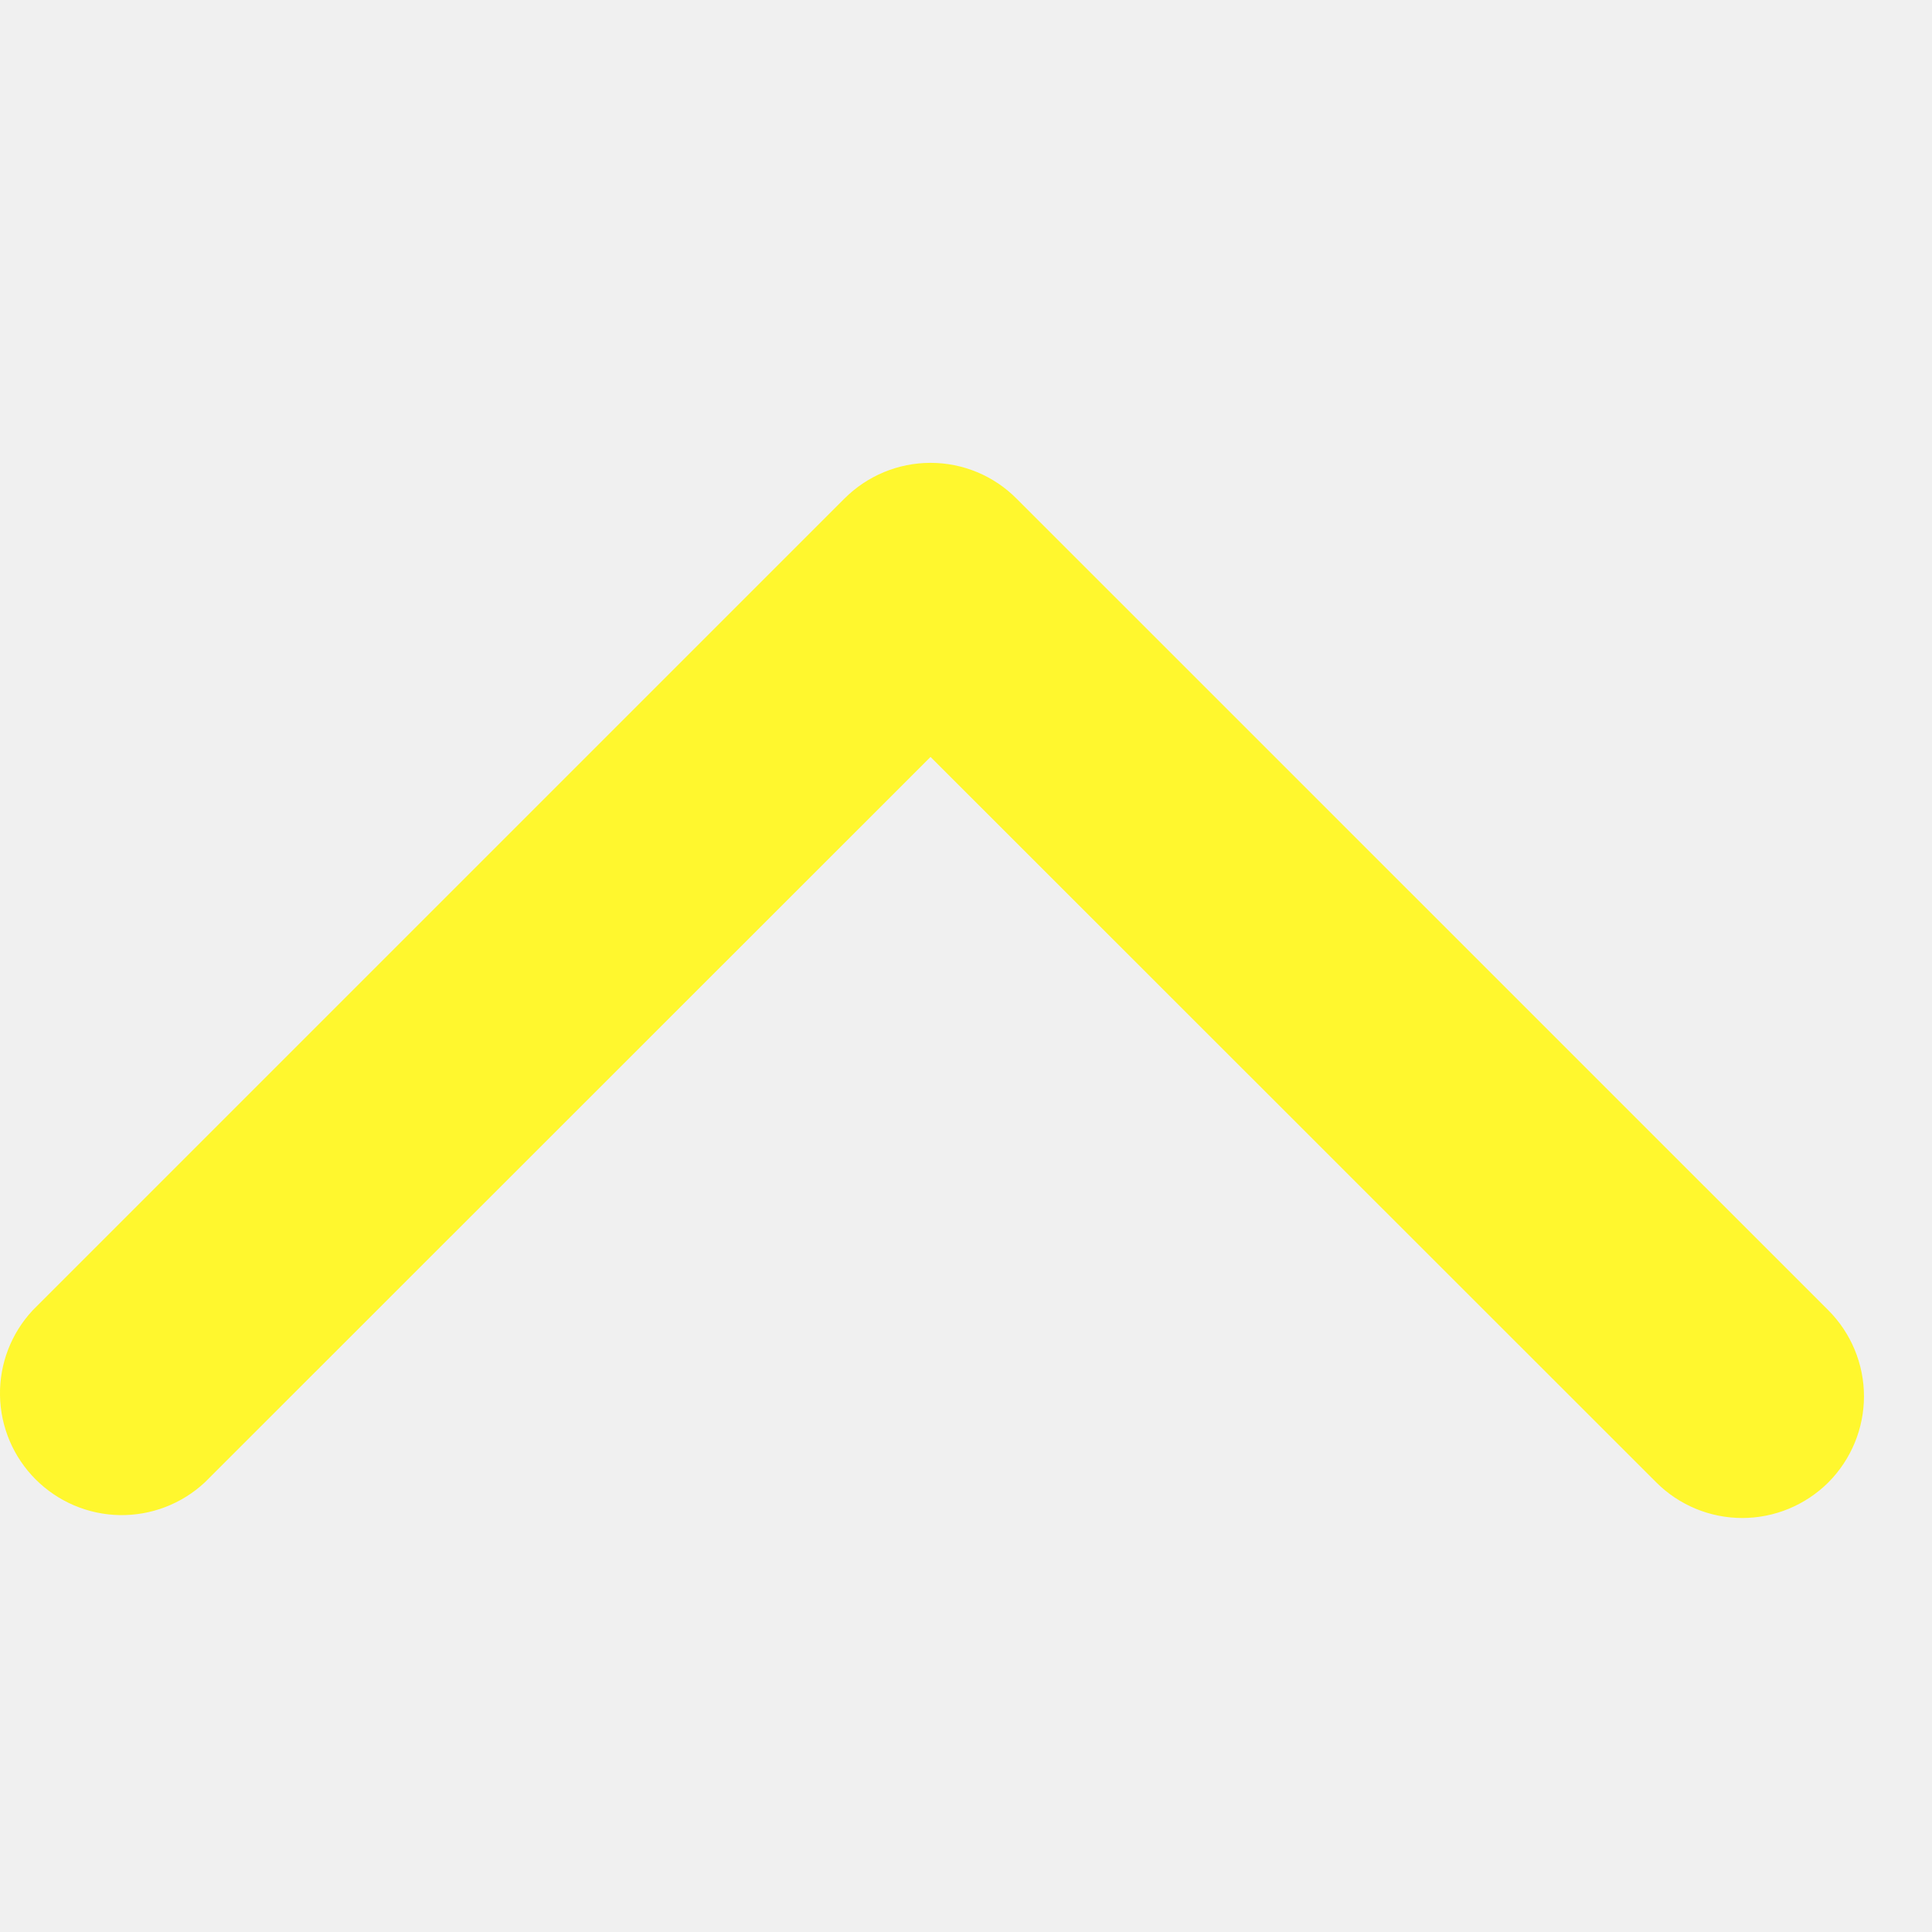
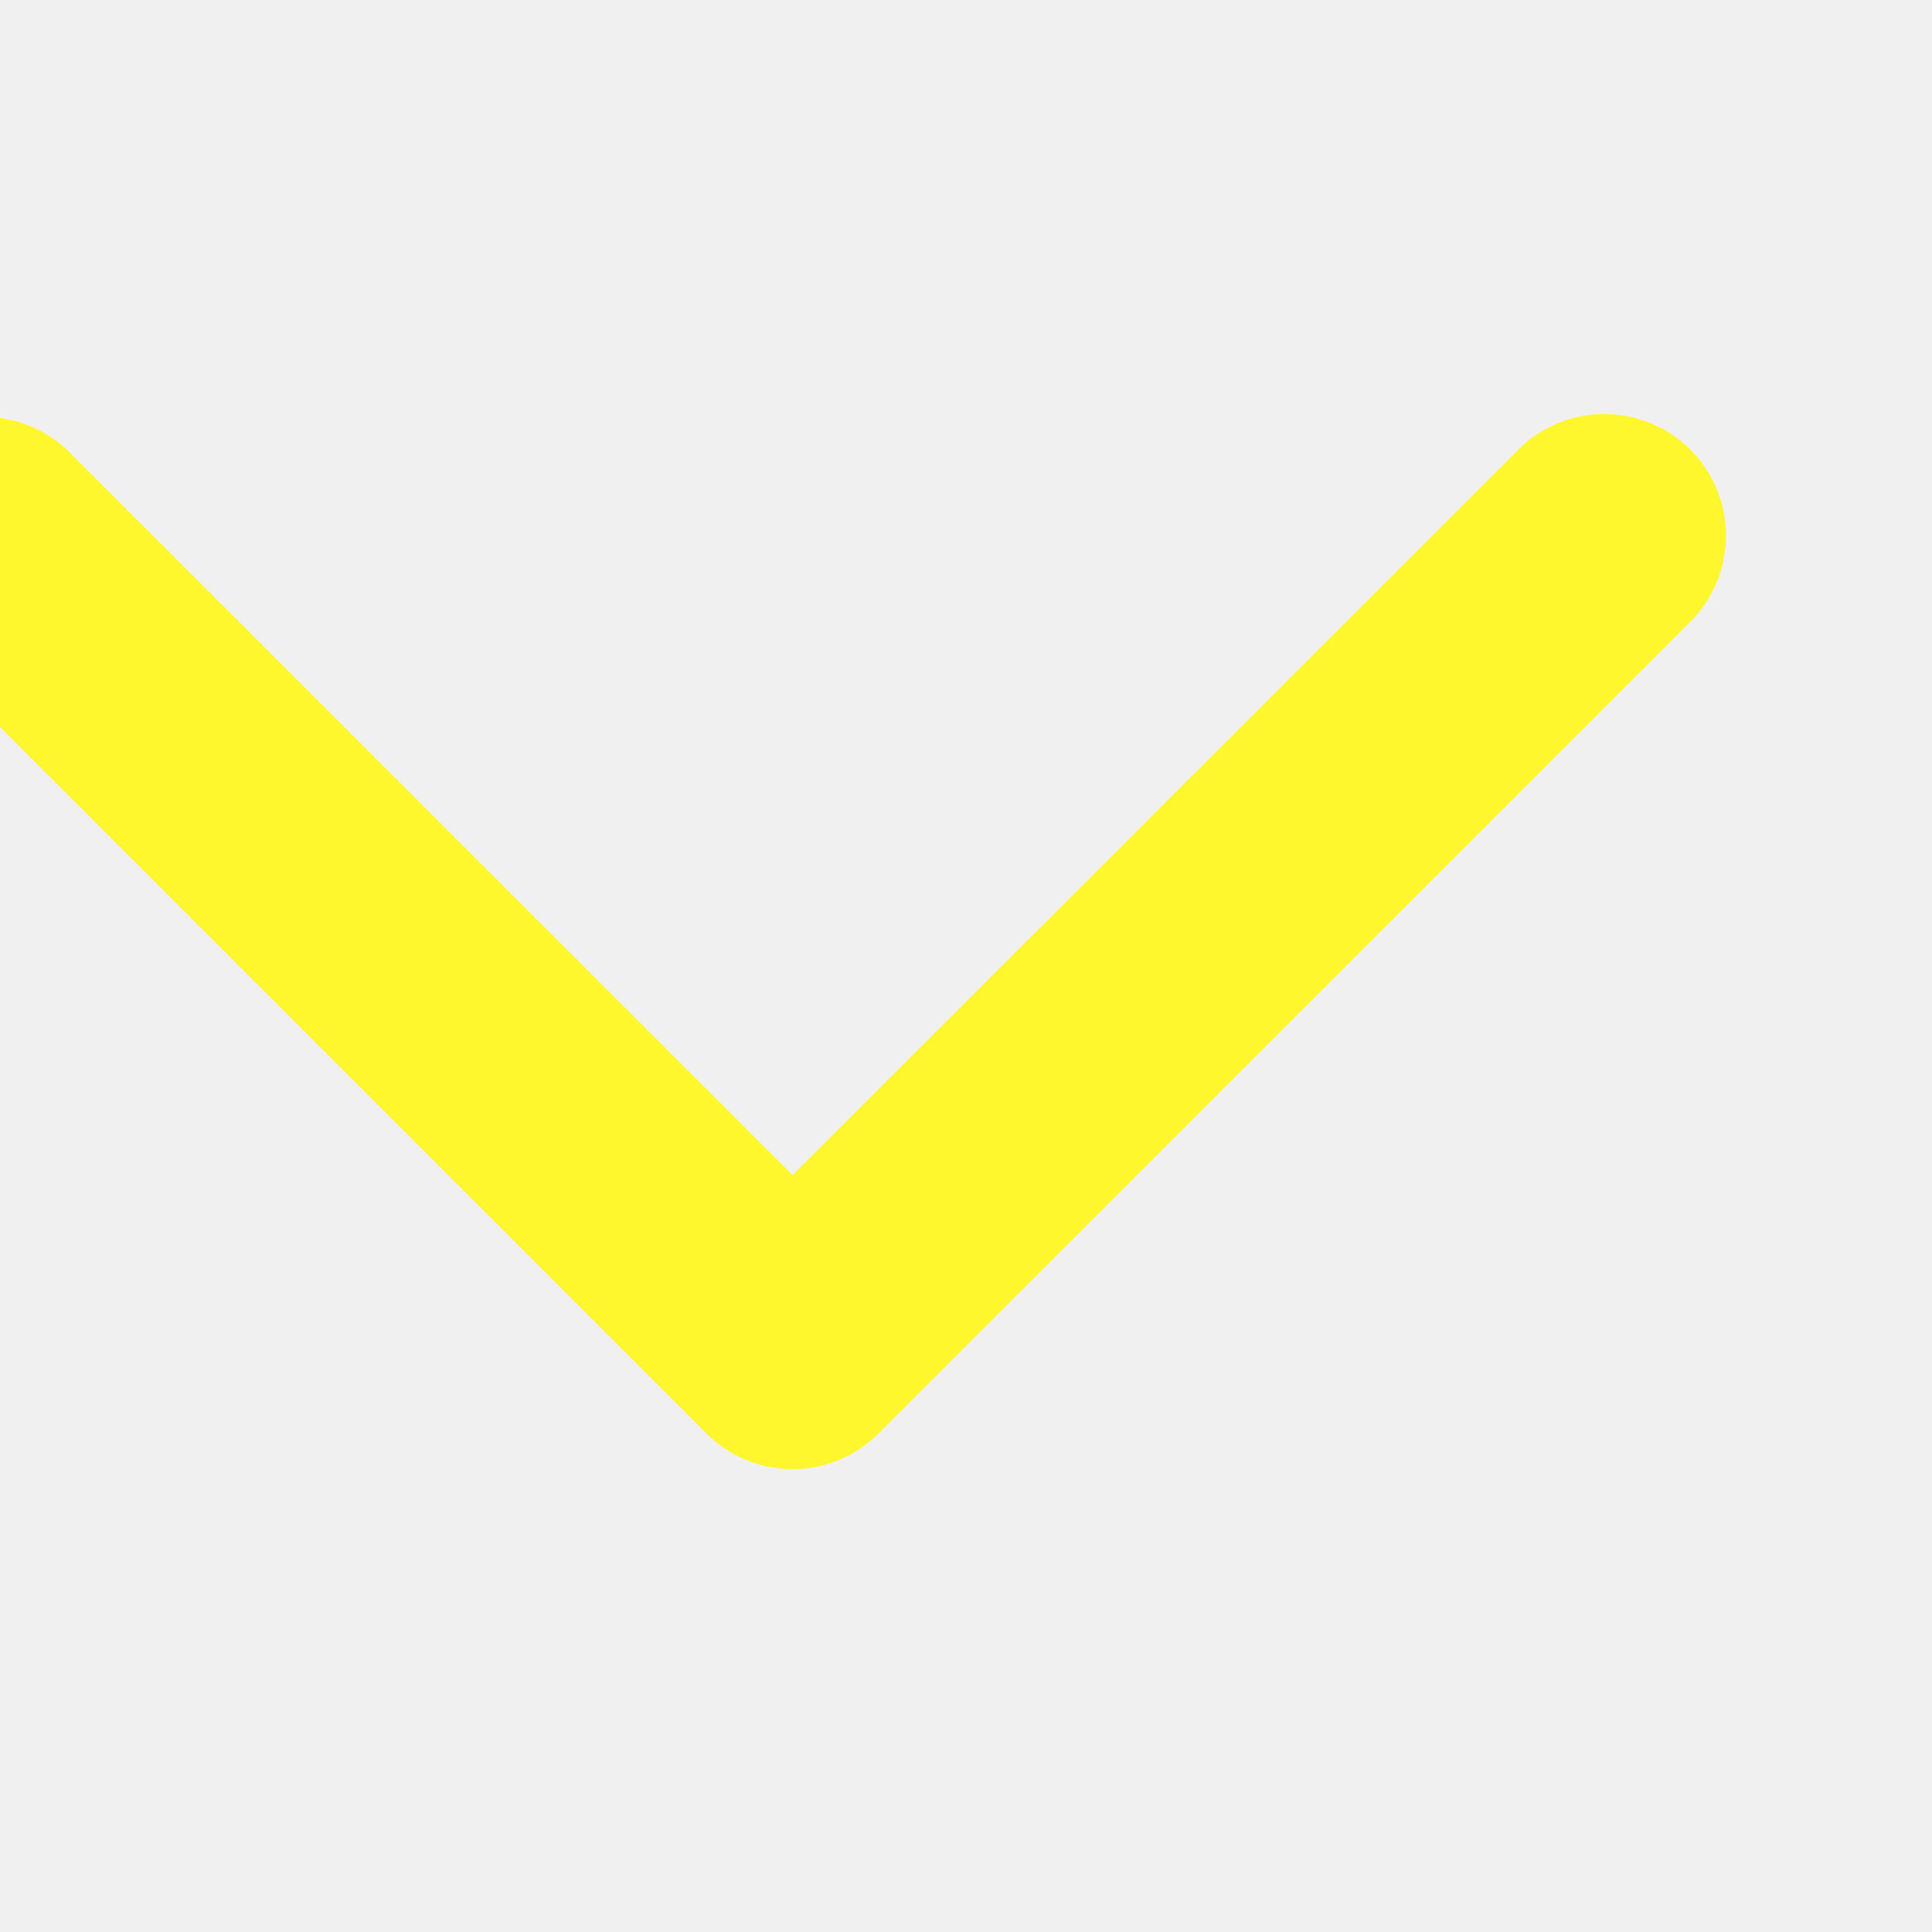
<svg xmlns="http://www.w3.org/2000/svg" width="14" height="14" viewBox="0 0 14 14" fill="none">
-   <path d="M13.249 10.742C13.414 10.576 13.507 10.352 13.507 10.118C13.507 9.885 13.414 9.66 13.249 9.495L7.366 3.613C7.201 3.447 6.977 3.354 6.743 3.354C6.509 3.354 6.285 3.447 6.119 3.613L0.237 9.495C0.081 9.662 -0.004 9.883 0 10.112C0.004 10.341 0.097 10.559 0.258 10.72C0.42 10.882 0.638 10.975 0.867 10.979C1.095 10.983 1.317 10.898 1.484 10.742L6.743 5.485L12.002 10.742C12.167 10.907 12.391 11 12.625 11C12.859 11 13.083 10.907 13.249 10.742Z" fill="#FFF72E" />
+   <g clip-path="url(#clip0_30004_99)">
+     <path d="M12.249 3.258C12.414 3.423 12.507 3.648 12.507 3.882C12.507 4.115 12.414 4.34 12.249 4.505L6.366 10.387C6.201 10.553 5.977 10.646 5.743 10.646C5.509 10.646 5.285 10.553 5.119 10.387L-0.763 4.505C-0.919 4.338 -1.004 4.117 -1 3.888C-0.996 3.659 -0.903 3.441 -0.742 3.28C-0.58 3.118 -0.362 3.025 -0.133 3.021C0.095 3.017 0.317 3.102 0.484 3.258L5.743 8.515L11.002 3.258C11.167 3.093 11.391 3 11.625 3C11.859 3 12.083 3.093 12.249 3.258Z" fill="#FFF72E" />
+   </g>
+   <defs>
+     <clipPath id="clip0_30004_99">
+       <rect width="14" height="14" fill="white" transform="matrix(1 0 0 -1 0 14)" />
+     </clipPath>
+   </defs>
</svg>
